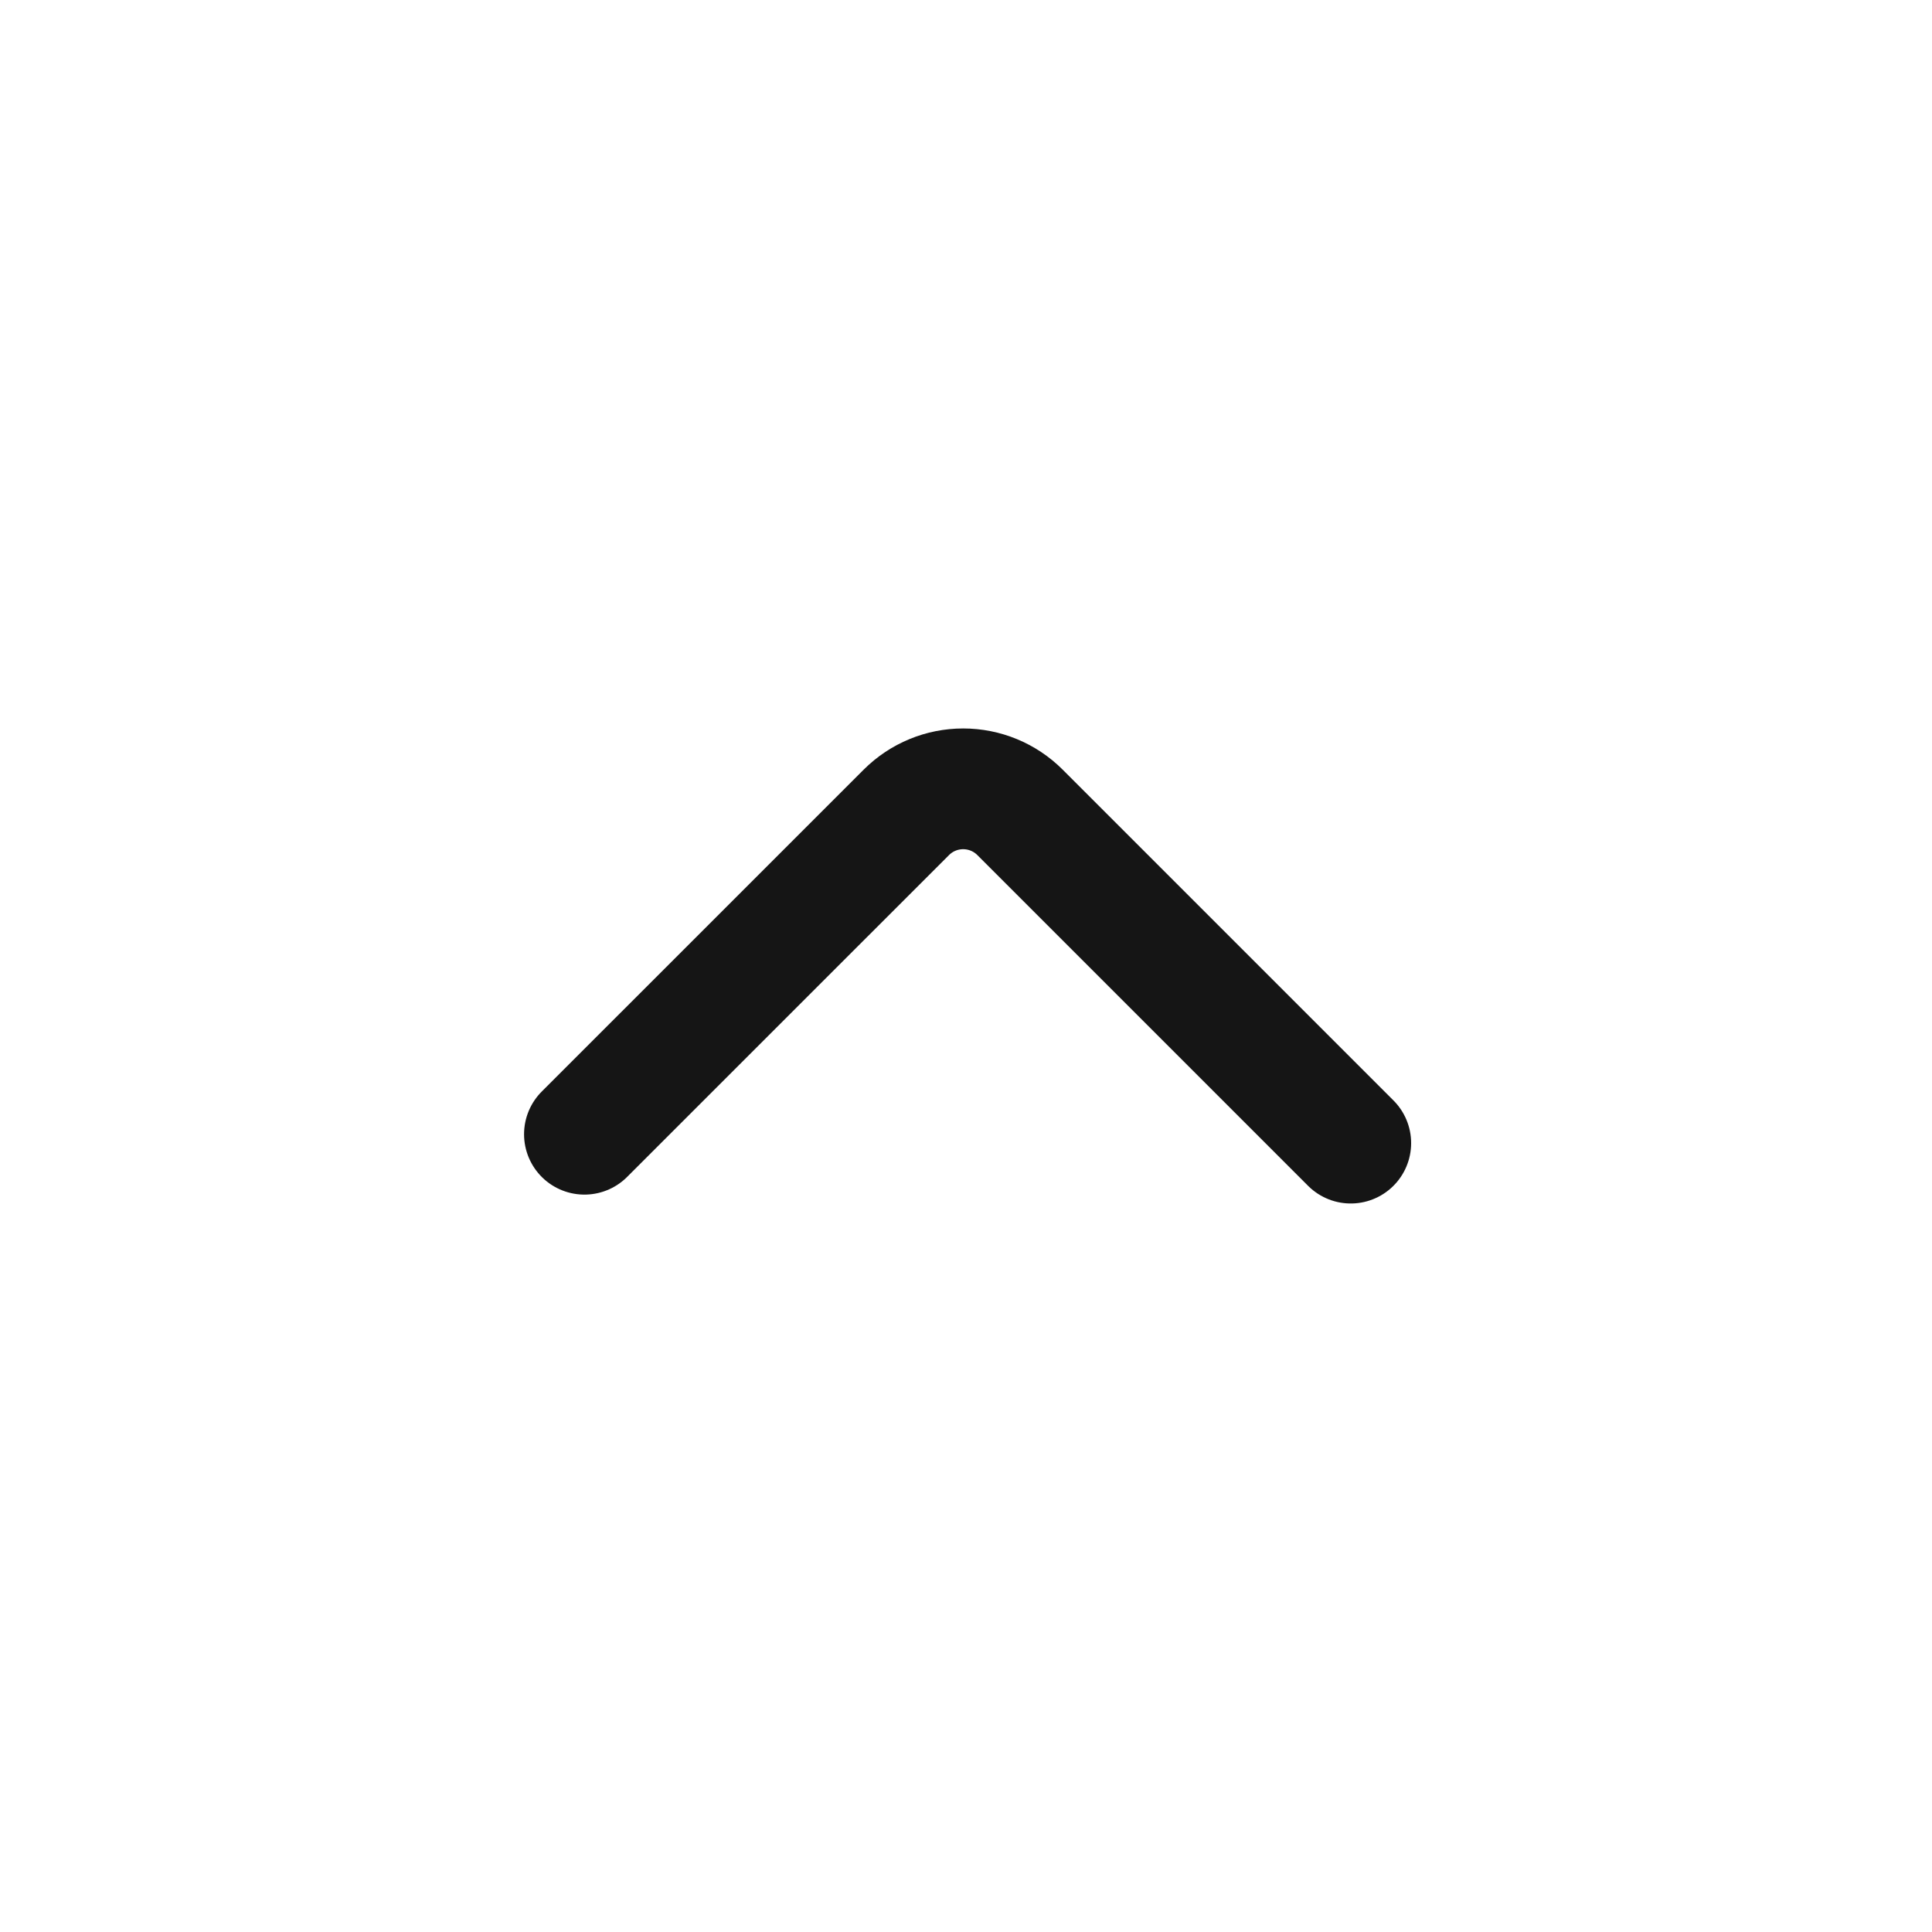
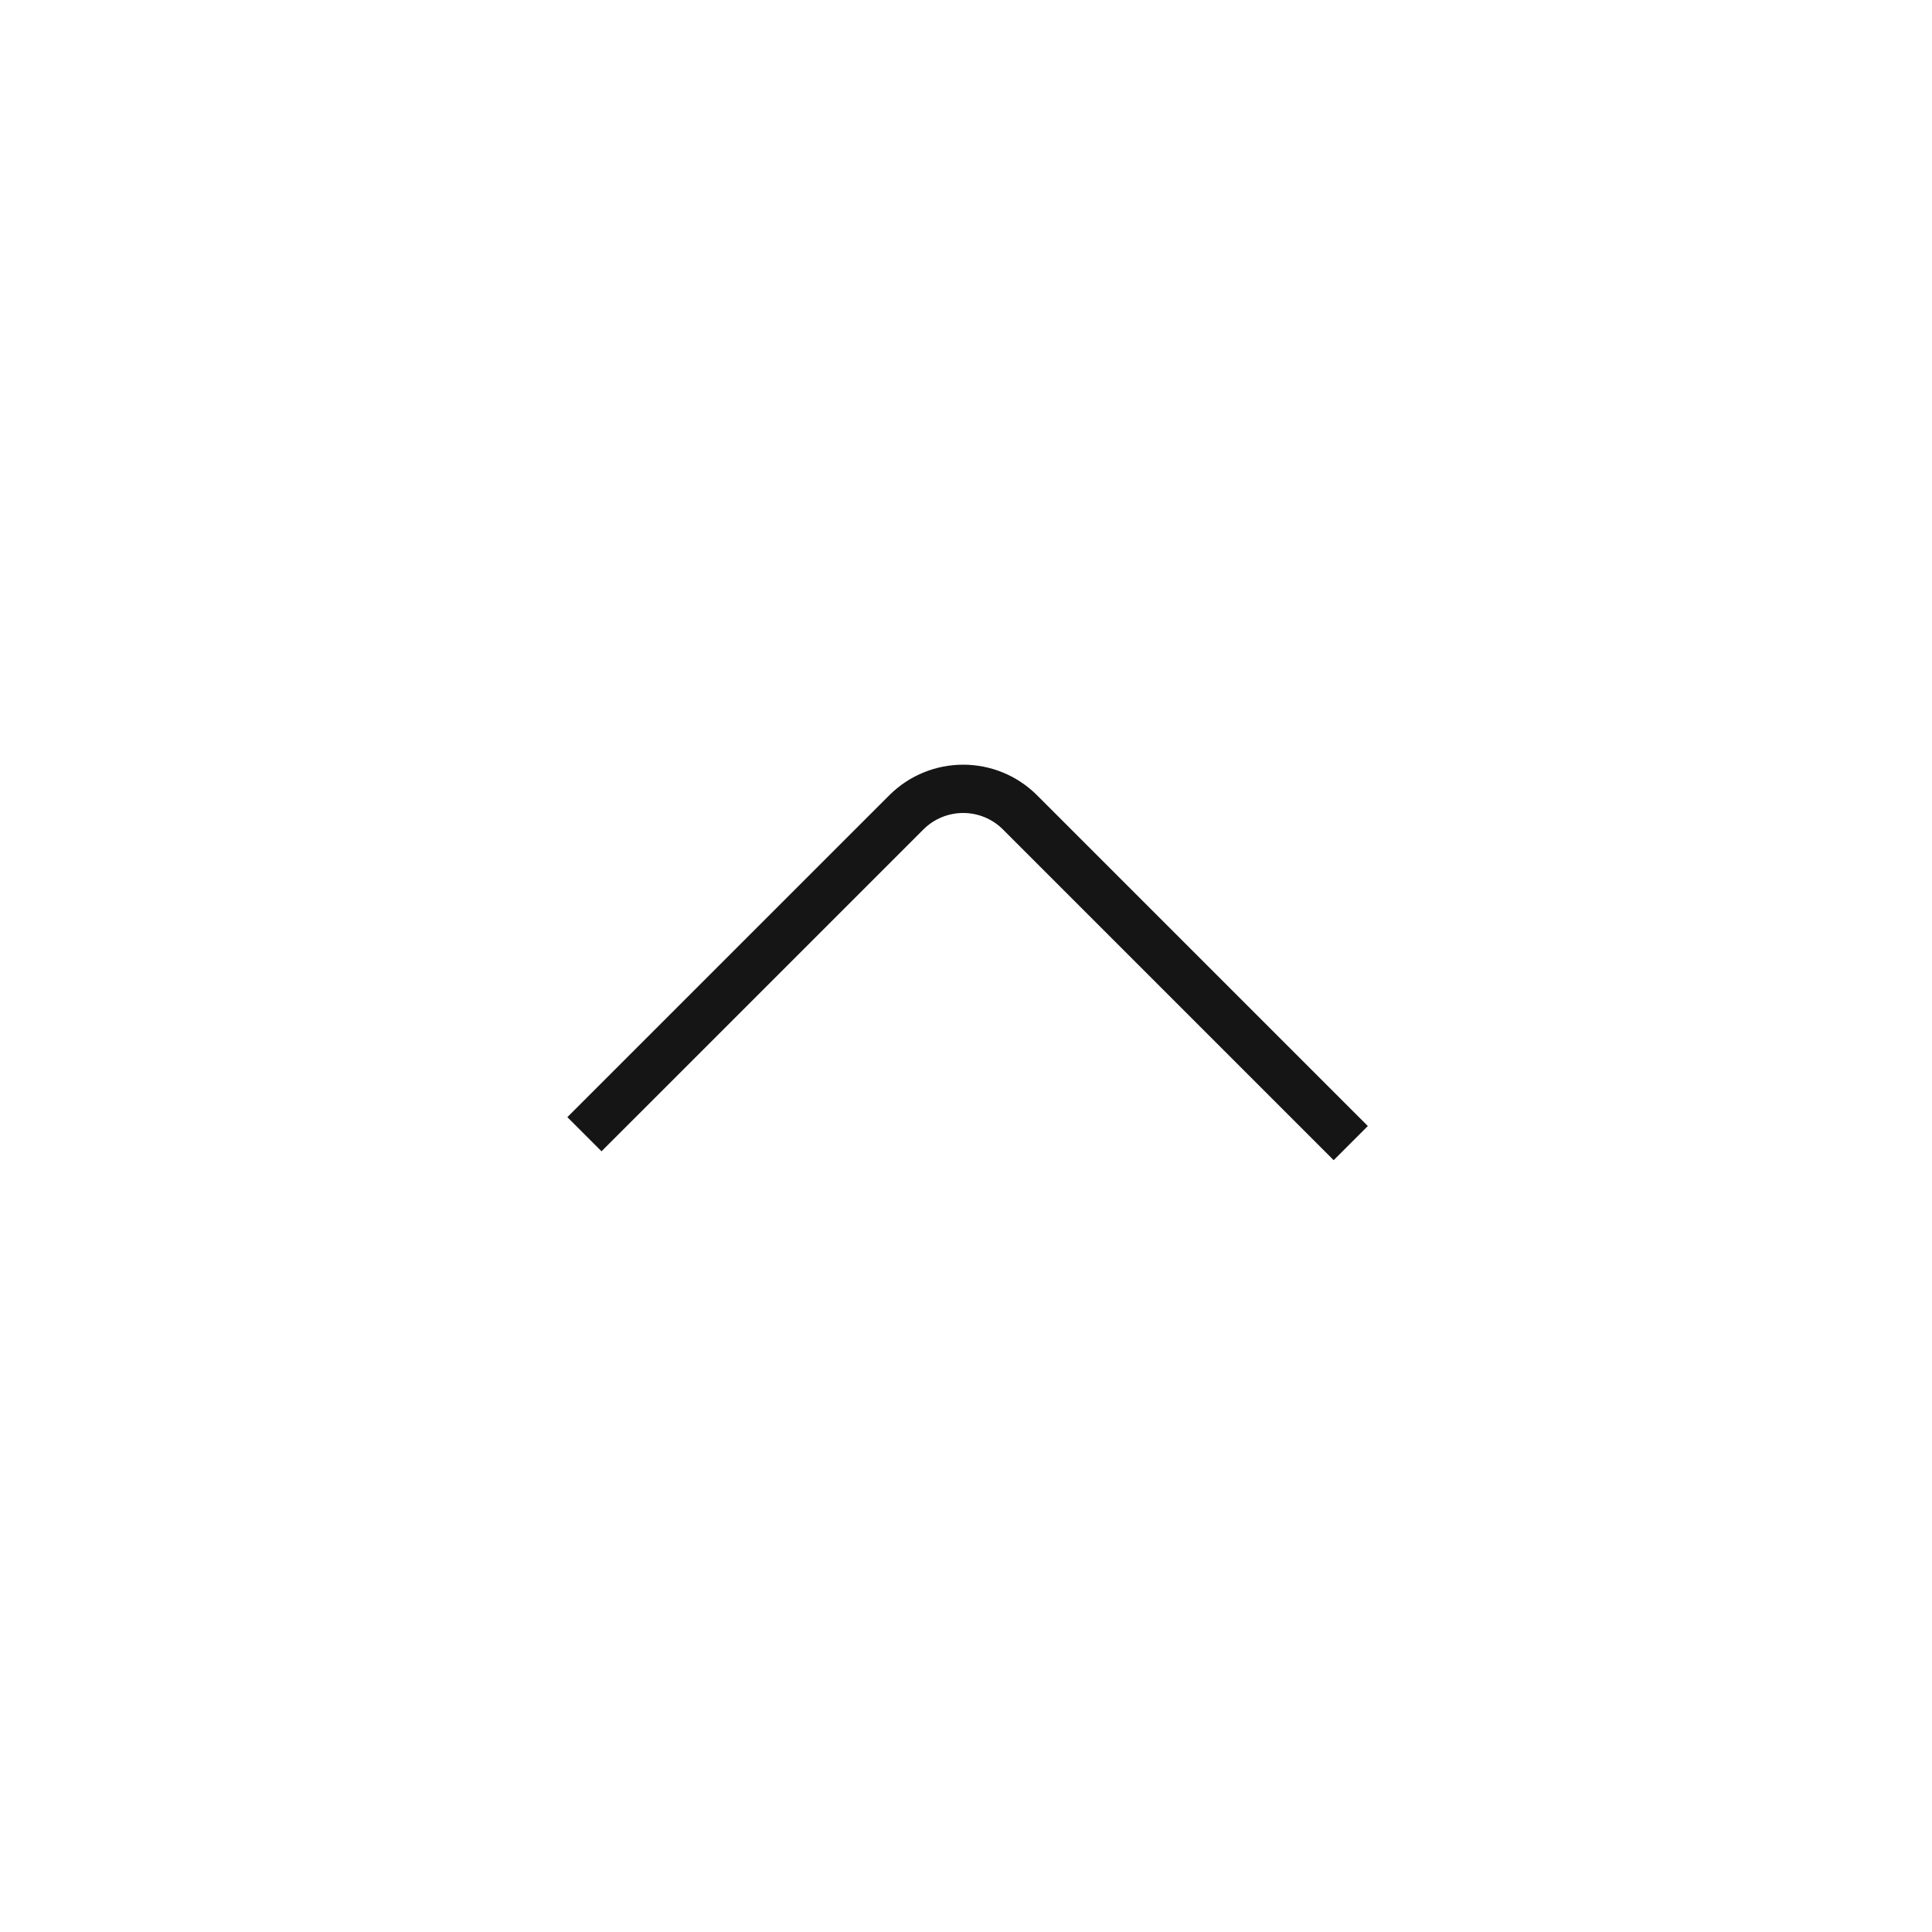
<svg xmlns="http://www.w3.org/2000/svg" width="40" height="40" viewBox="0 0 40 40" fill="none">
-   <path d="M27.966 23.667L21.116 16.817C20.804 16.506 20.382 16.332 19.942 16.332C19.501 16.332 19.079 16.506 18.767 16.817L12.1 23.483" stroke="#151515" stroke-width="2.5" stroke-linecap="round" stroke-linejoin="bevel" />
+   <path d="M27.966 23.667L21.116 16.817C20.804 16.506 20.382 16.332 19.942 16.332C19.501 16.332 19.079 16.506 18.767 16.817L12.1 23.483" stroke="#151515" strokeWidth="2.5" strokeLinecap="round" strokeLinejoin="bevel" />
</svg>
